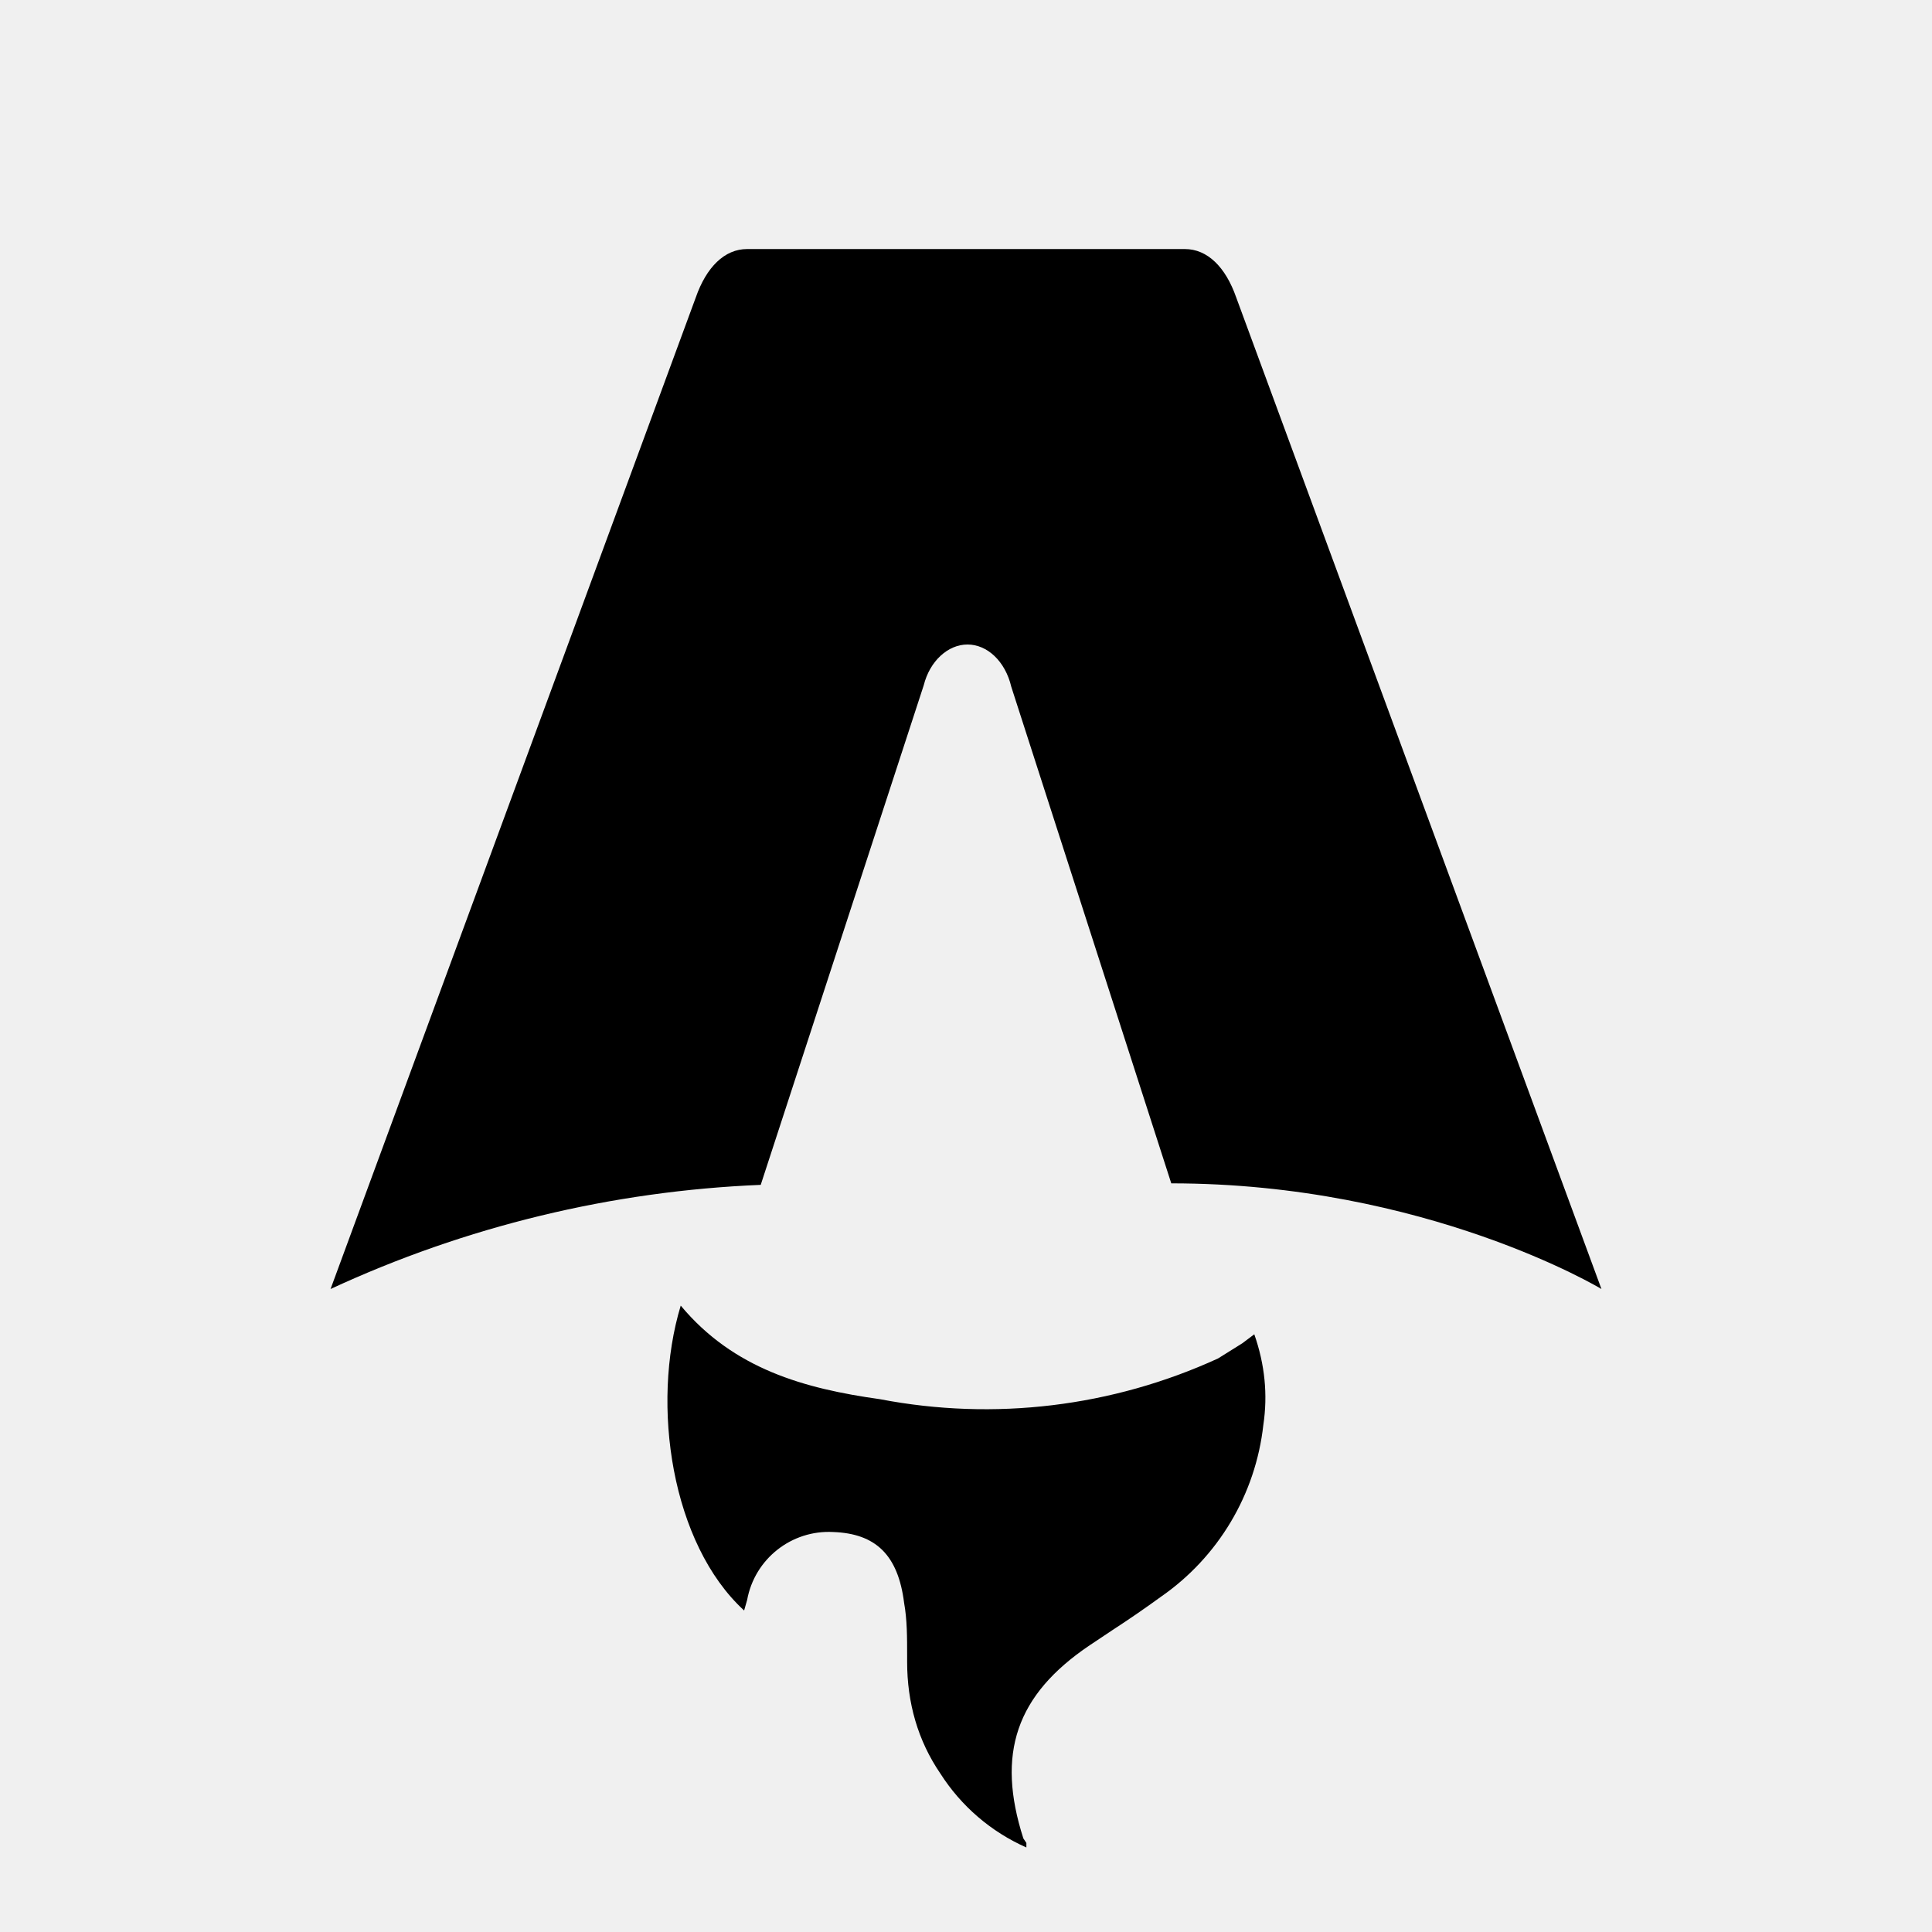
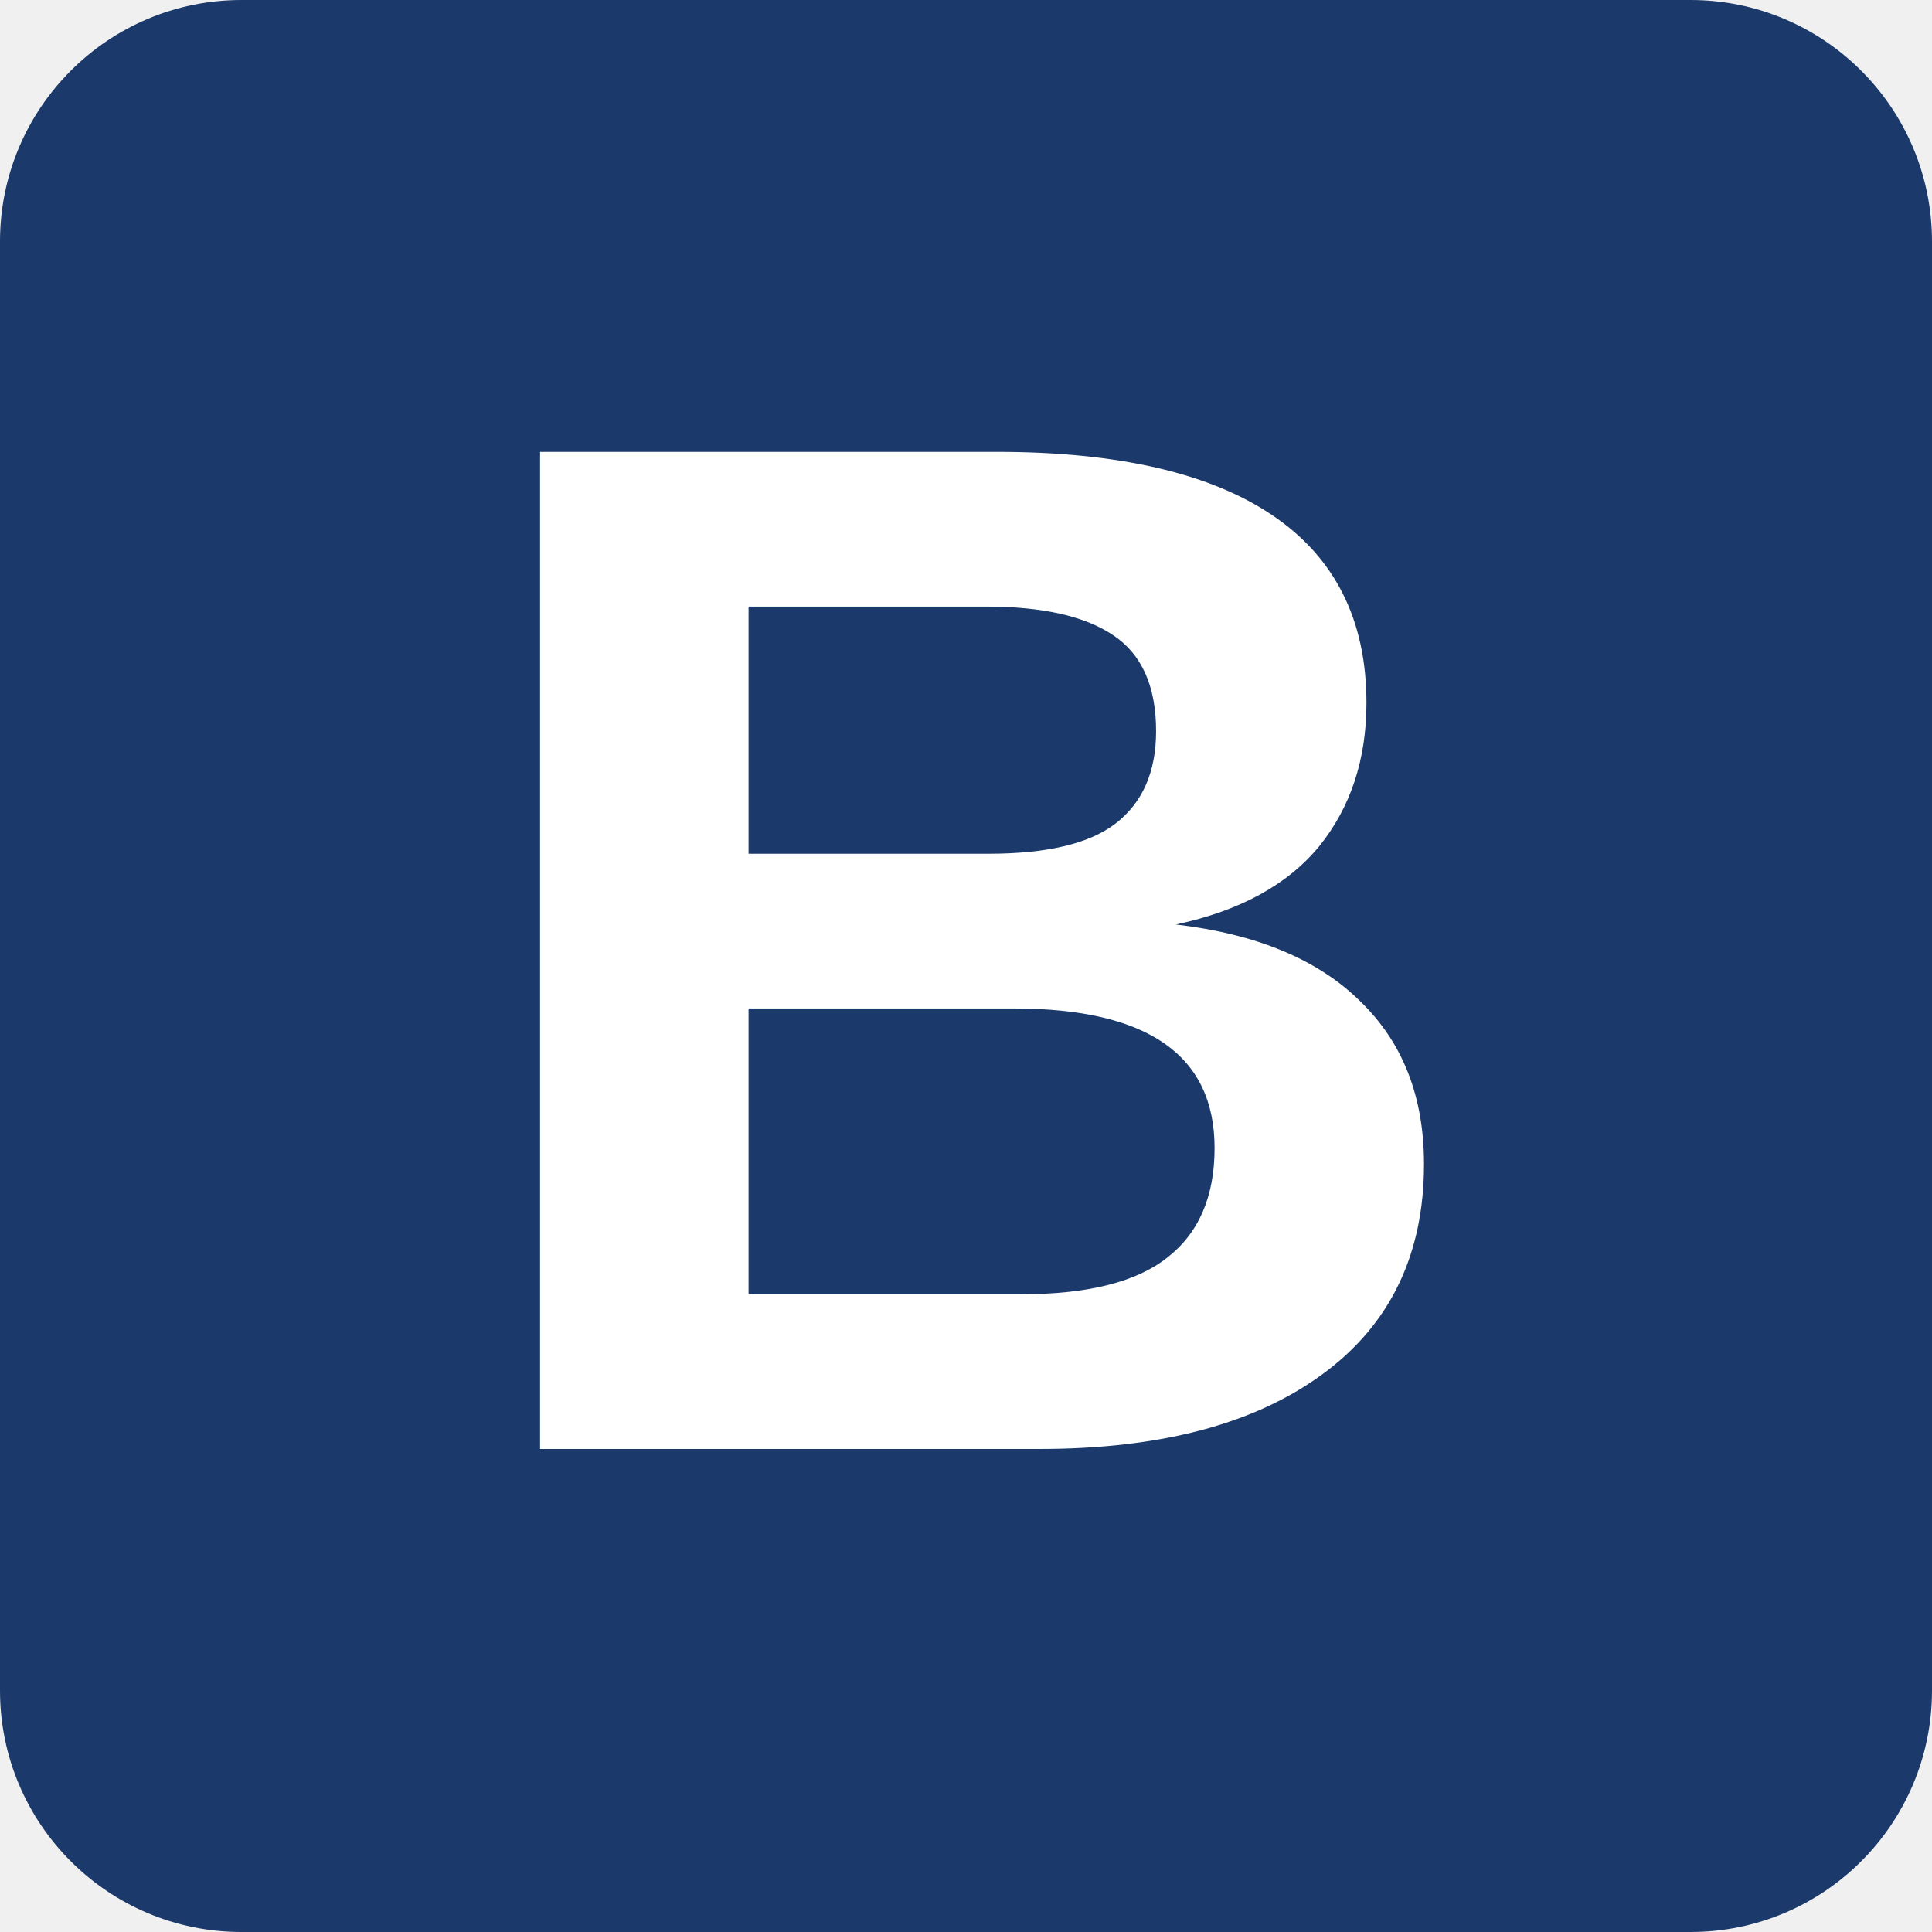
- <svg xmlns="http://www.w3.org/2000/svg" fill="none" viewBox="0 0 128 128">
-   <path d="M50.4 78.5a75.1 75.1 0 0 0-28.5 6.9l24.2-65.7c.7-2 1.9-3.2 3.4-3.2h29c1.5 0 2.7 1.2 3.4 3.2l24.2 65.7s-11.6-7-28.5-7L67 45.5c-.4-1.7-1.6-2.8-2.9-2.8-1.3 0-2.5 1.1-2.9 2.7L50.4 78.5Zm-1.1 28.2Zm-4.2-20.2c-2 6.6-.6 15.8 4.2 20.2a17.5 17.5 0 0 1 .2-.7 5.5 5.5 0 0 1 5.7-4.5c2.8.1 4.3 1.5 4.7 4.7.2 1.1.2 2.3.2 3.5v.4c0 2.7.7 5.2 2.2 7.4a13 13 0 0 0 5.7 4.9v-.3l-.2-.3c-1.8-5.6-.5-9.5 4.4-12.8l1.5-1a73 73 0 0 0 3.2-2.2 16 16 0 0 0 6.8-11.4c.3-2 .1-4-.6-6l-.8.6-1.6 1a37 37 0 0 1-22.4 2.7c-5-.7-9.7-2-13.2-6.2Z" />
-   <style>
-         path { fill: #000; }
-         @media (prefers-color-scheme: dark) {
-             path { fill: #FFF; }
-         }
-     </style>
+ <svg xmlns="http://www.w3.org/2000/svg" viewBox="0 0 32 32">
+   <rect width="32" height="32" rx="4" fill="#1B3A6B" />
+   <text x="16" y="24" font-family="Oswald, 'Arial Narrow', Arial, sans-serif" font-weight="700" font-size="24" text-anchor="middle" fill="#ffffff" letter-spacing="0">B</text>
</svg>
